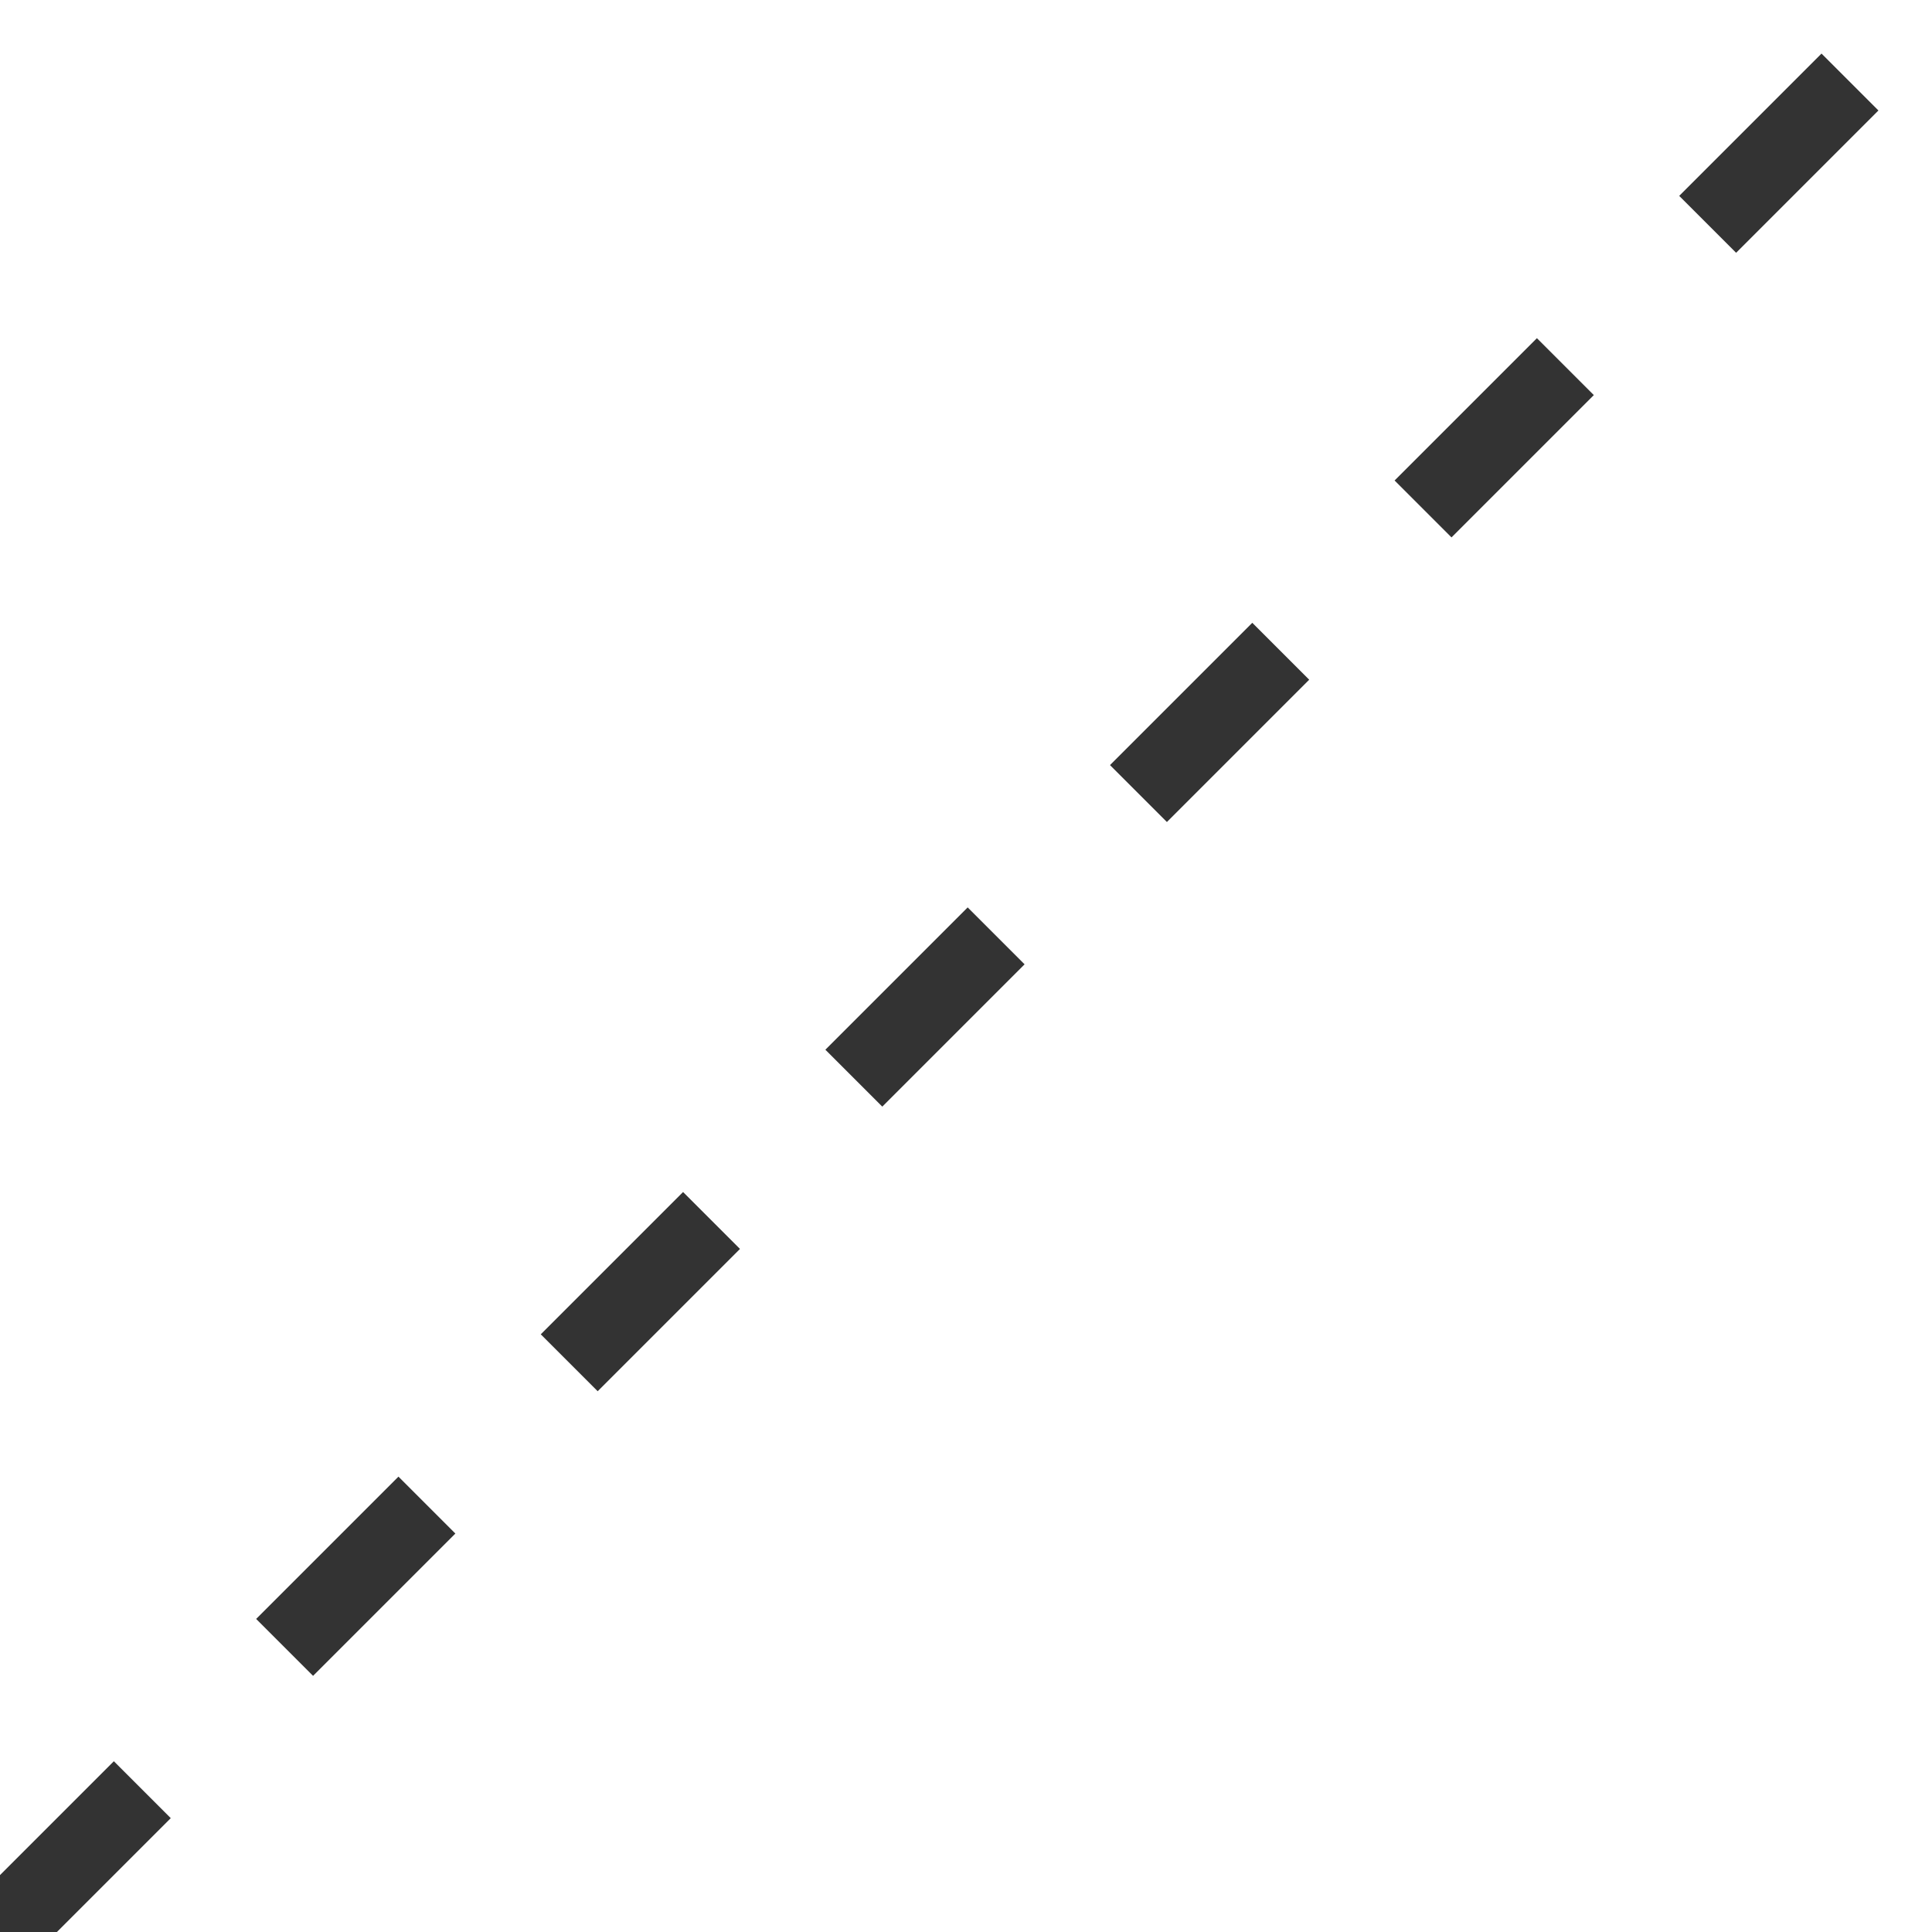
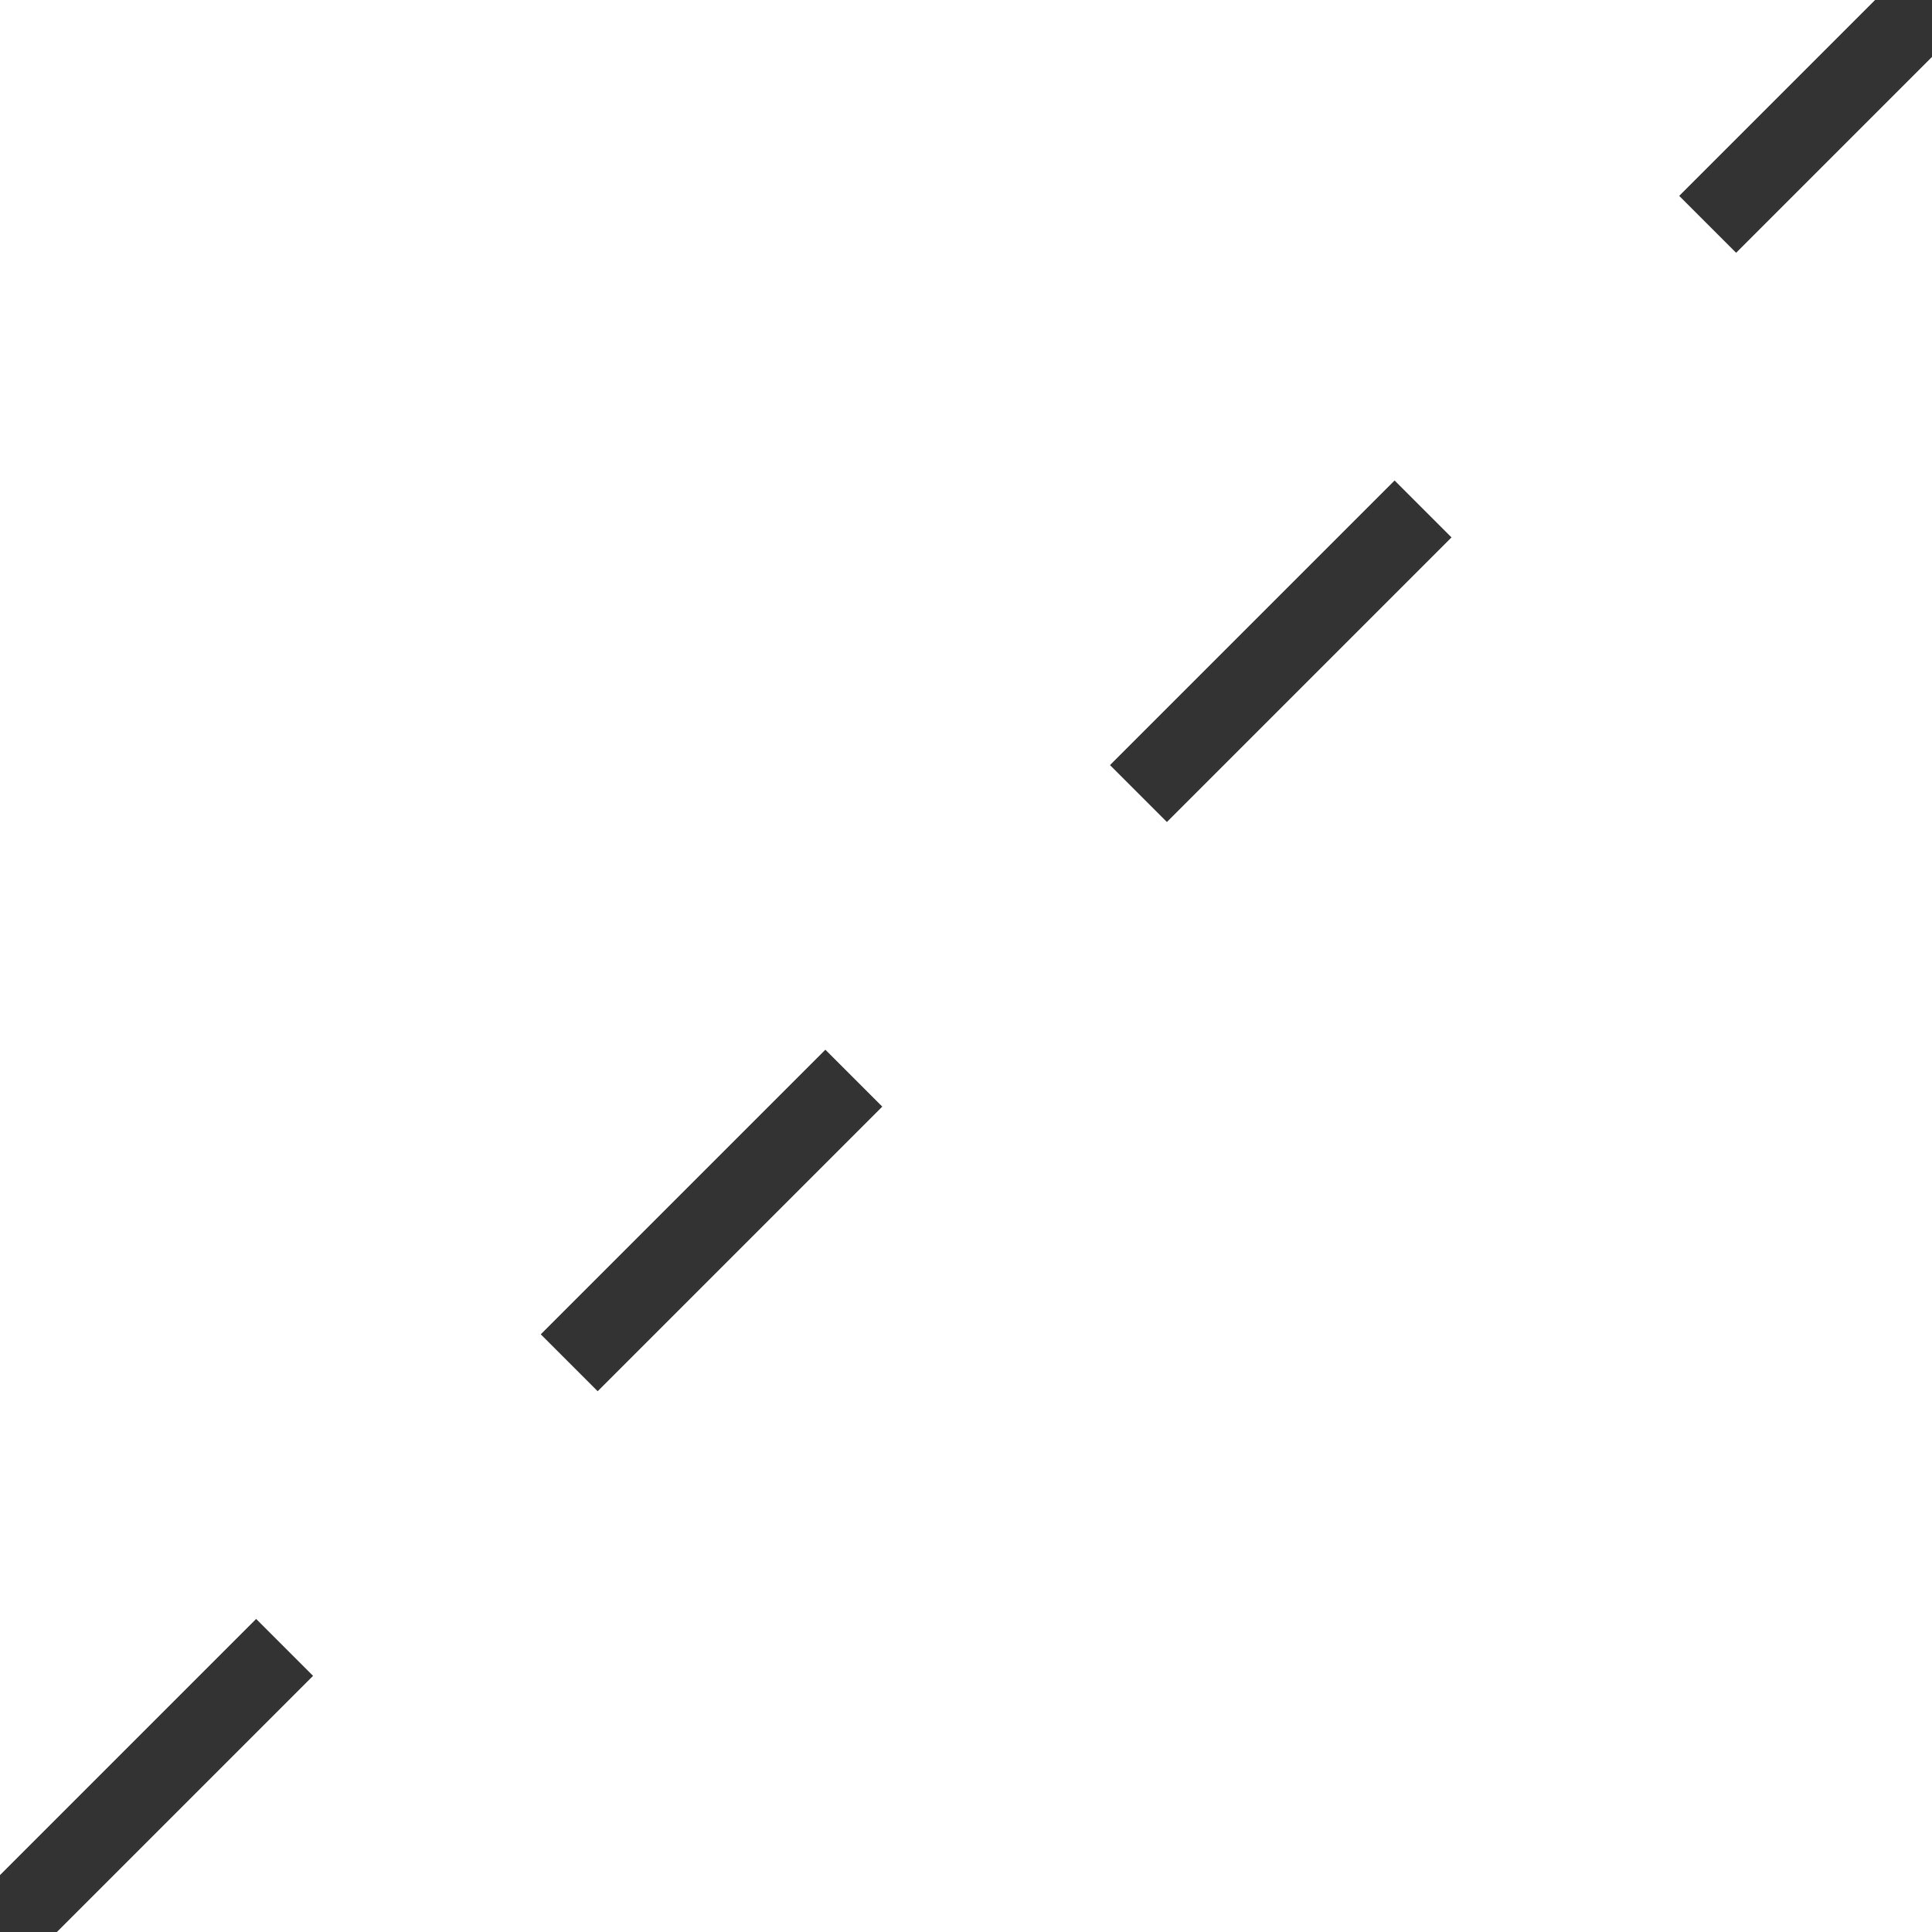
<svg xmlns="http://www.w3.org/2000/svg" version="1.1" width="24" height="24" viewBox="0 0 48 48">
-   <line x1="0" y1="48" x2="48" y2="0" style="stroke:#333;stroke-width:2;stroke-dasharray:5, 5" />
+   <line x1="0" y1="48" x2="48" y2="0" style="stroke:#333;stroke-width:2;stroke-dasharray:10, 10" />
</svg>
